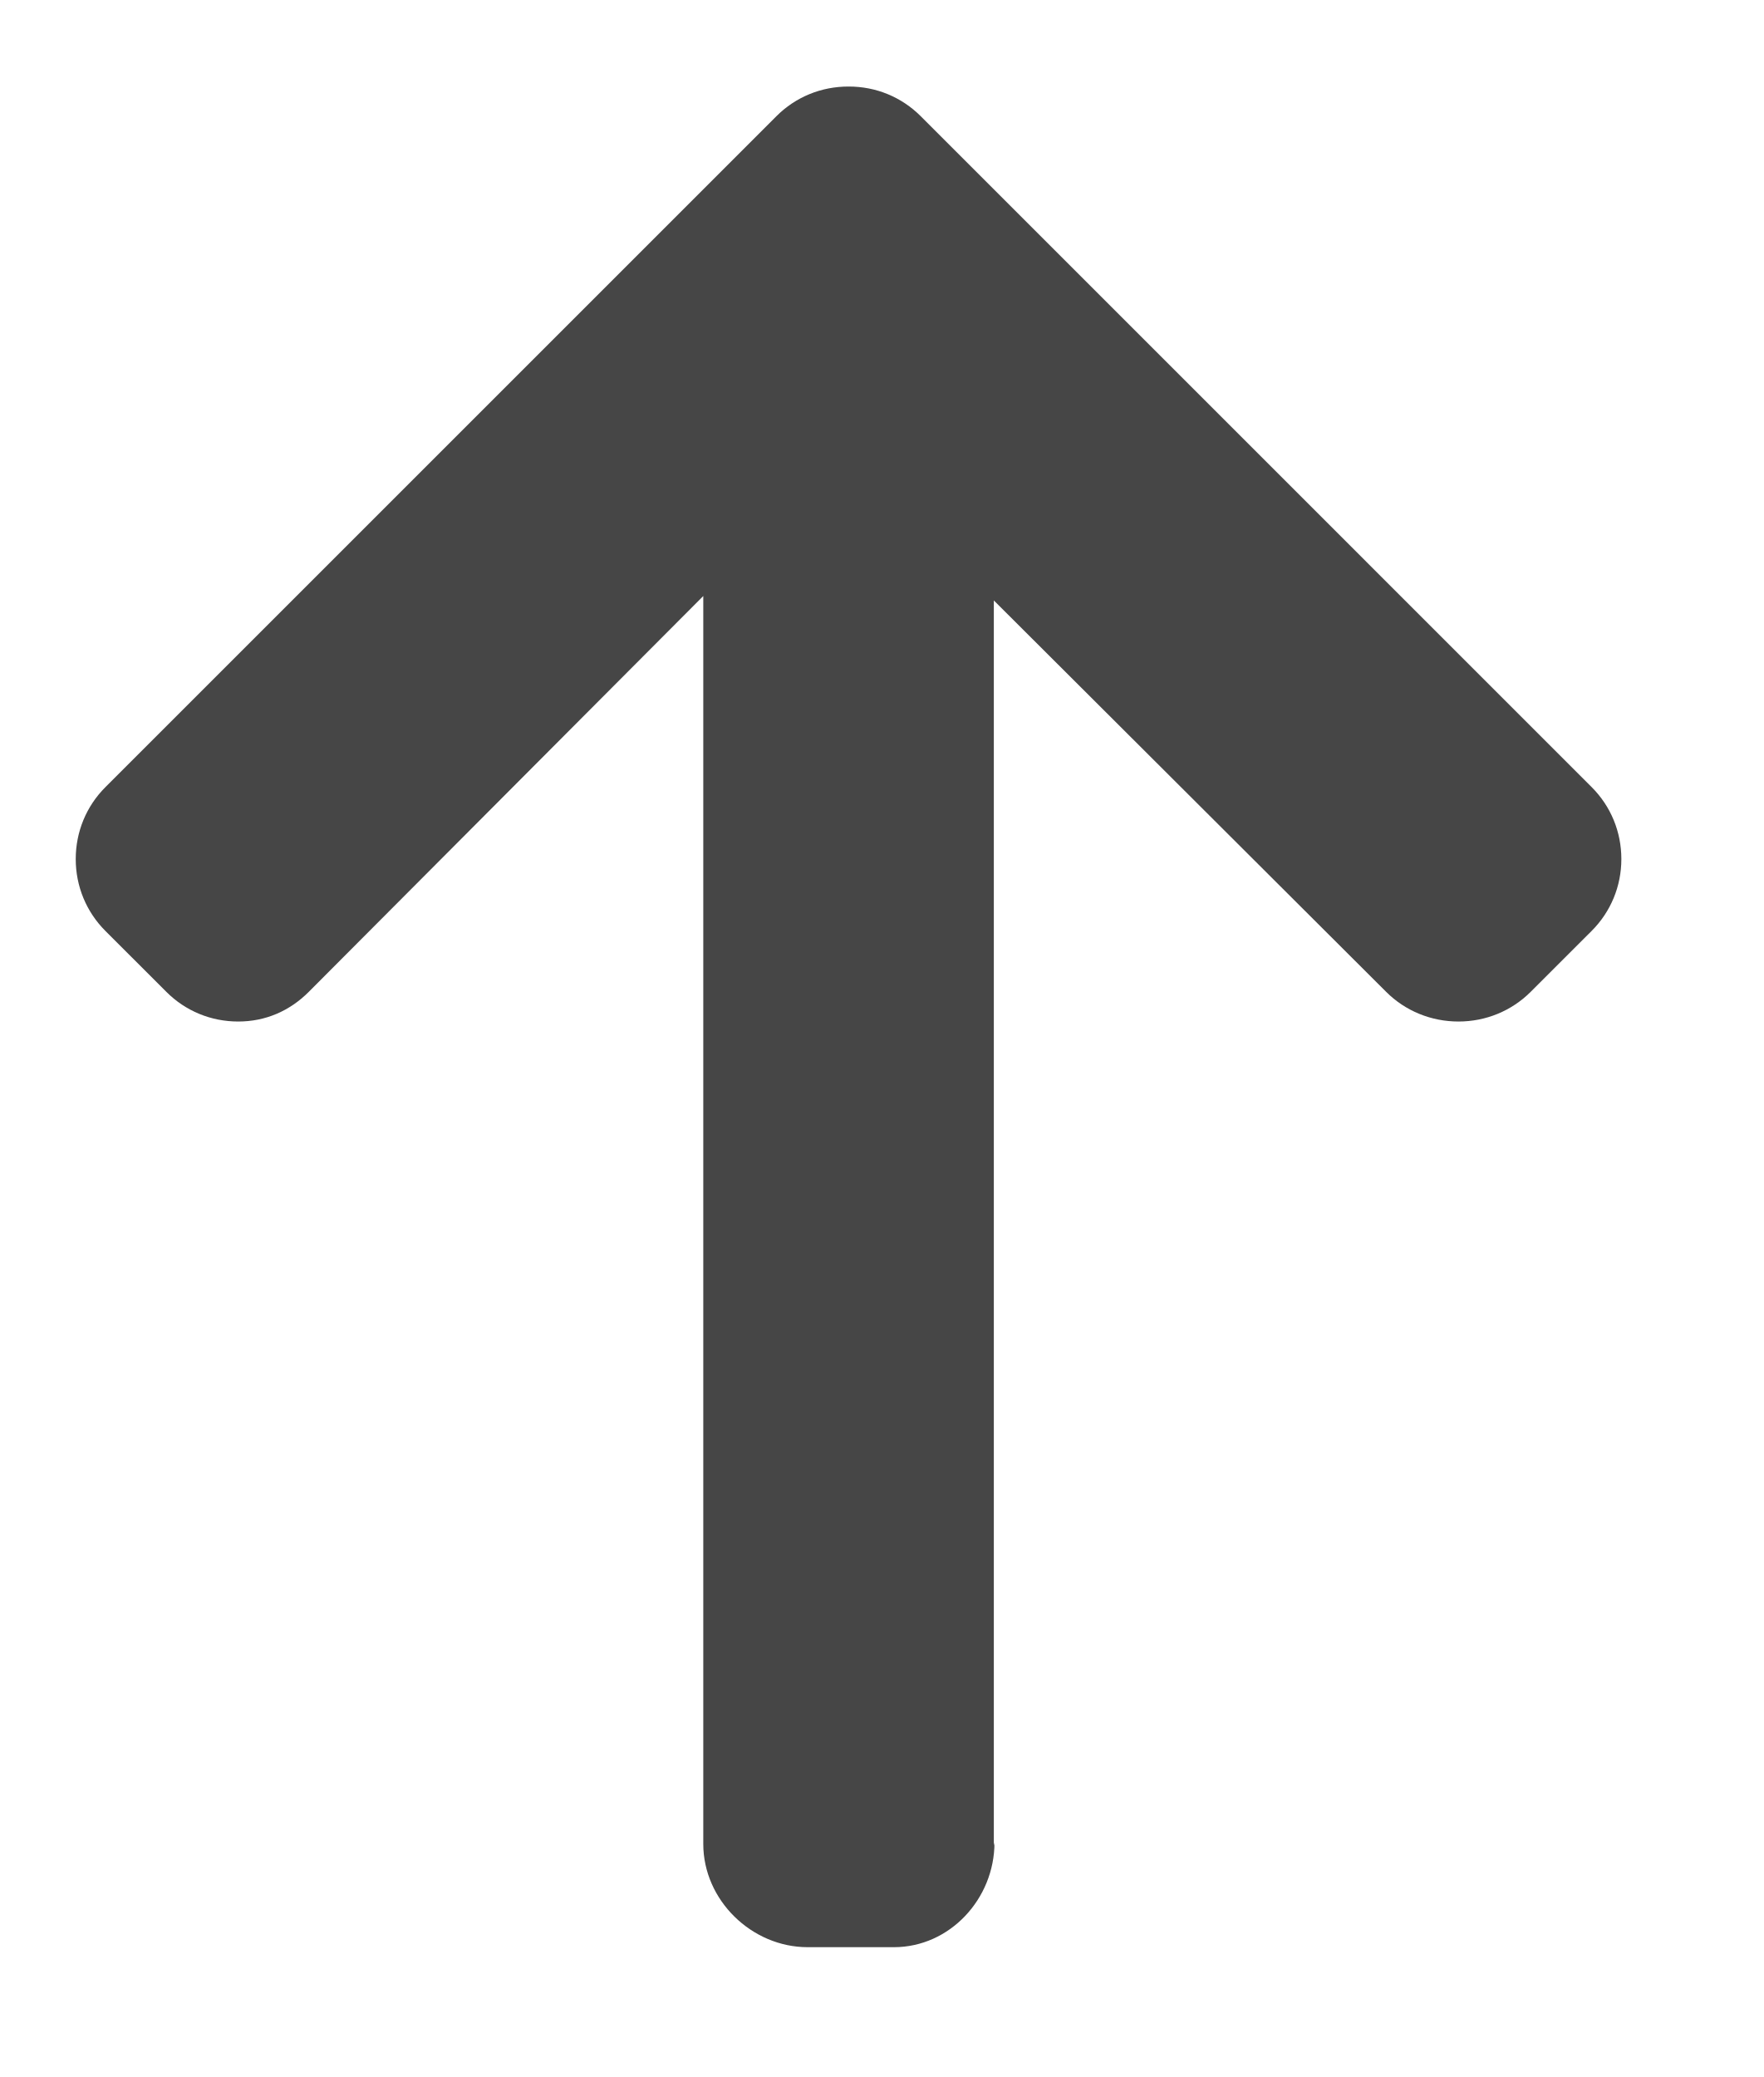
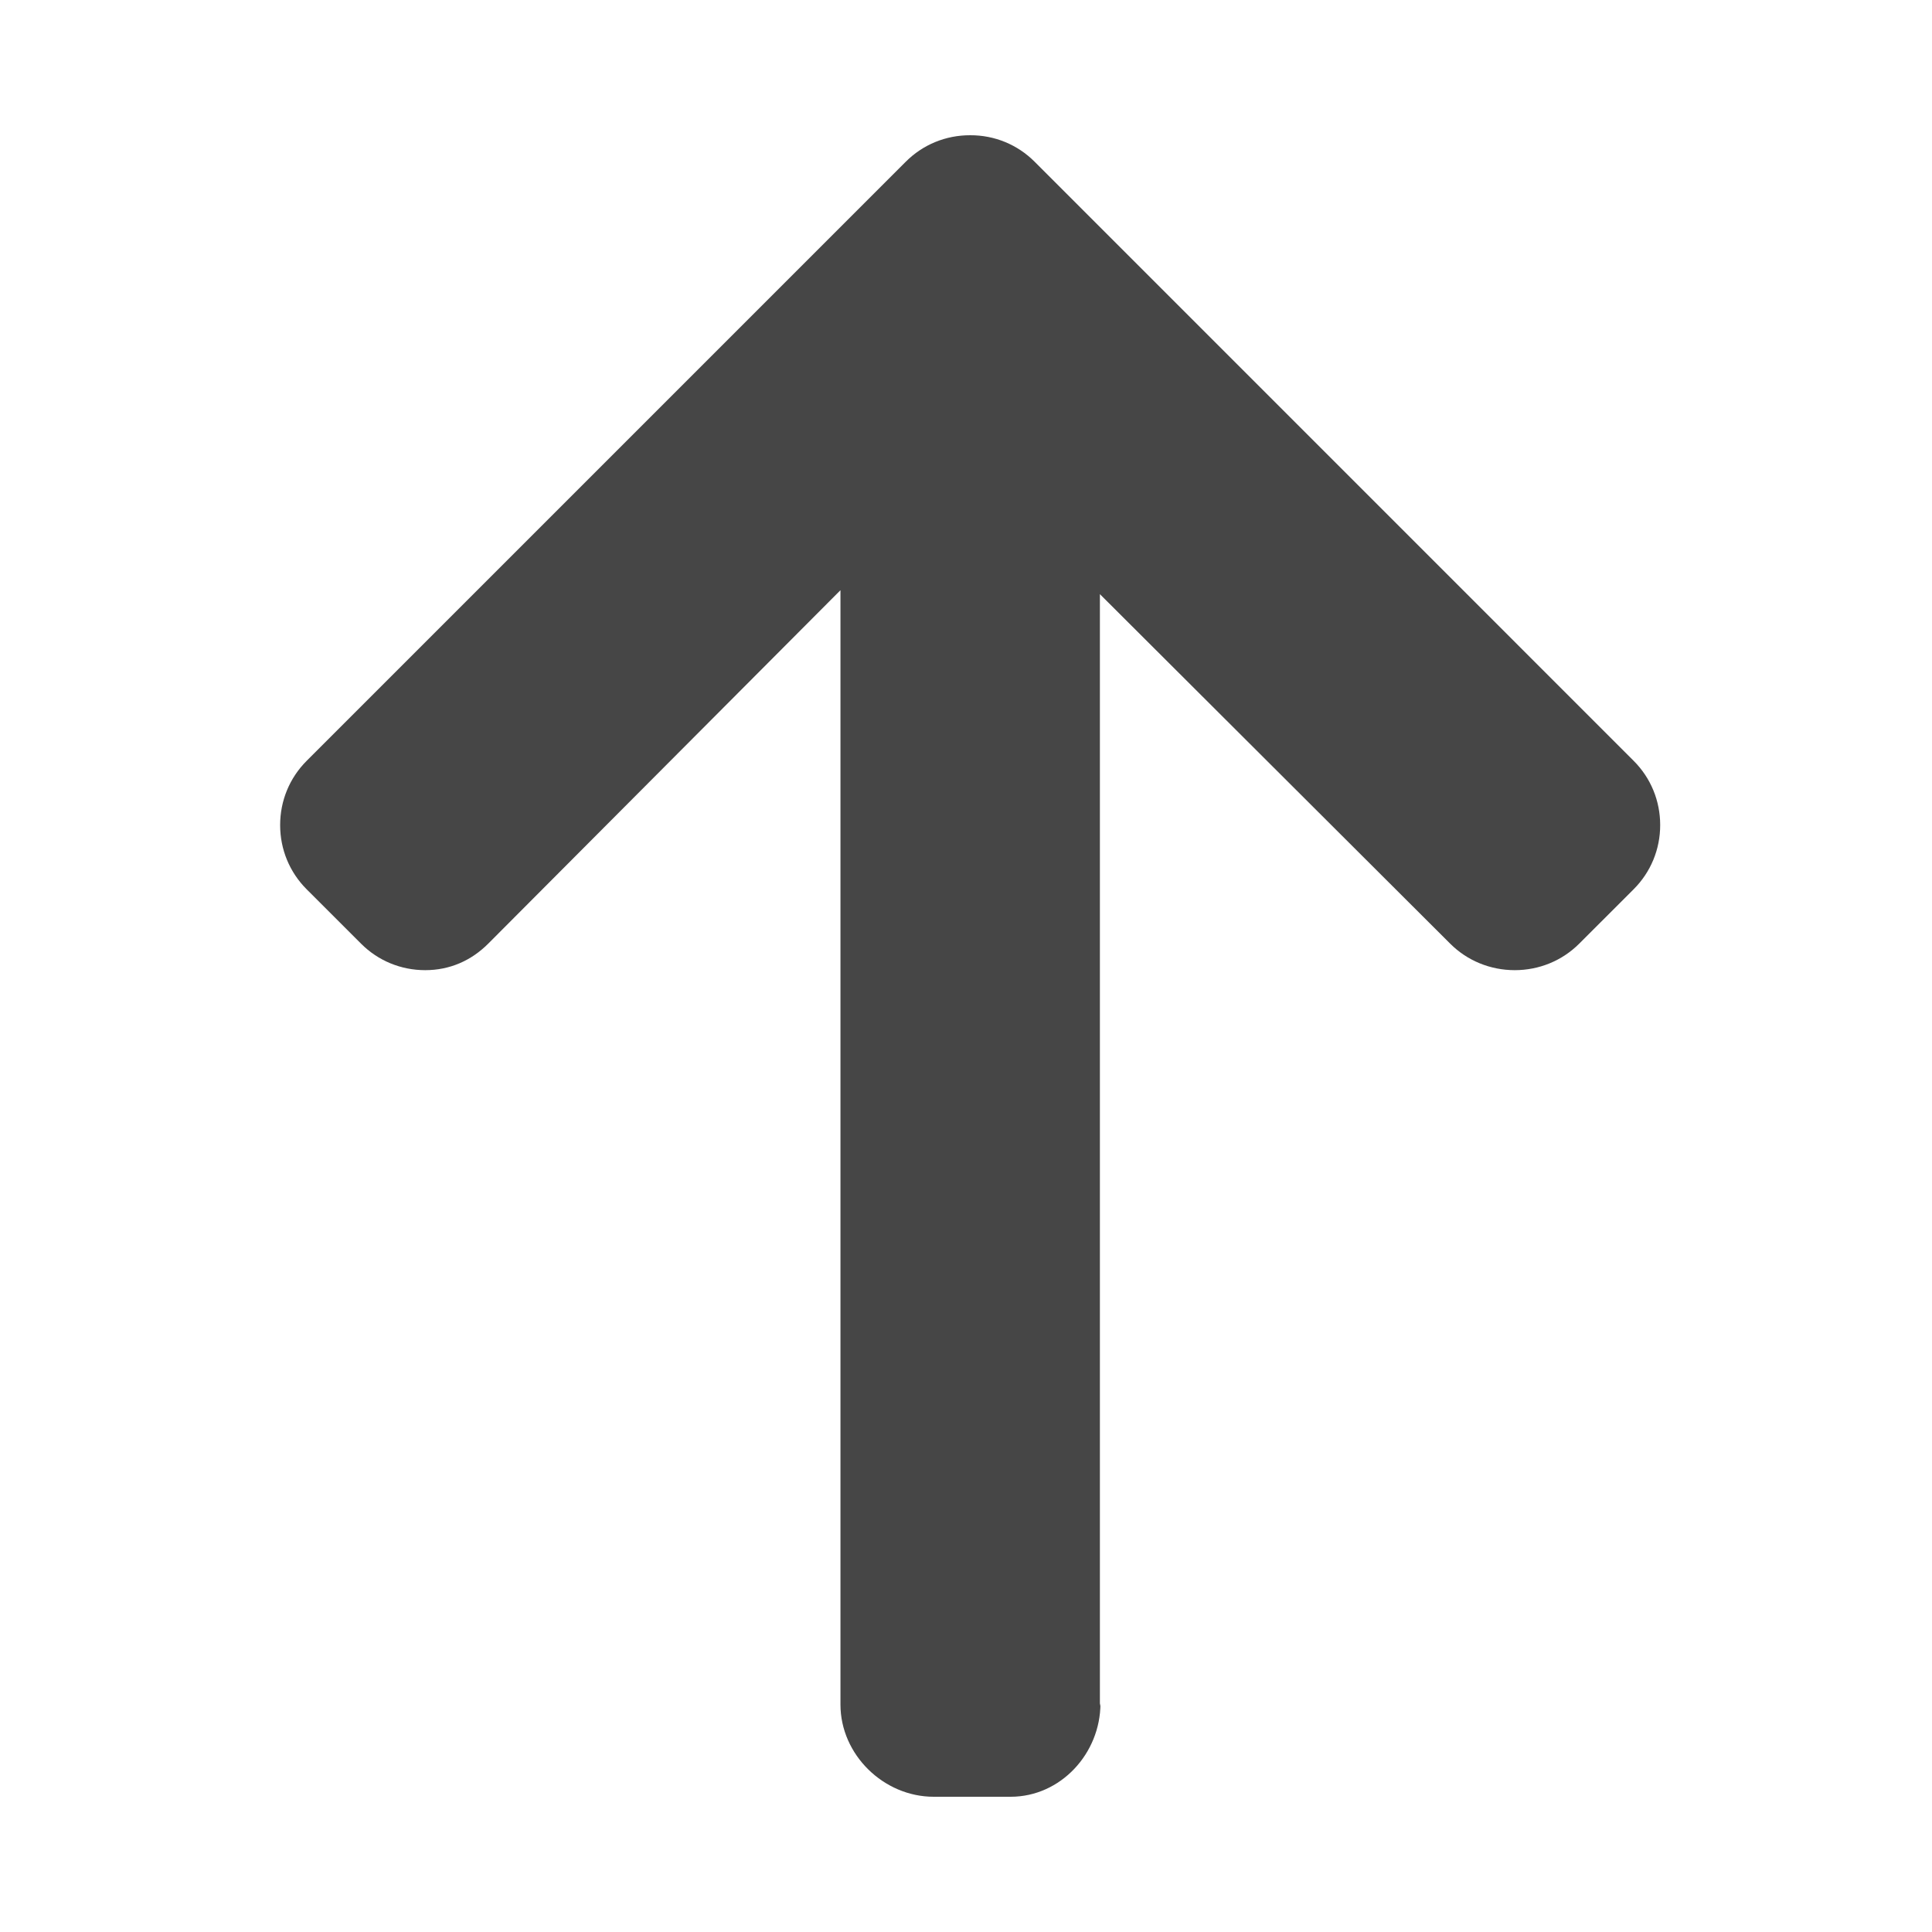
- <svg xmlns="http://www.w3.org/2000/svg" width="163" height="192" viewBox="0 0 163 192" fill="none">
-   <path d="M91.919 170.332L91.86 170.6V55.506L128.122 91.687C129.892 93.459 132.29 94.431 134.807 94.431C137.324 94.431 139.706 93.459 141.48 91.687L147.113 86.057C148.883 84.287 149.862 81.928 149.862 79.412C149.862 76.895 148.89 74.535 147.12 72.764L85.103 10.742C83.326 8.965 80.959 7.993 78.44 8C75.908 7.993 73.539 8.965 71.764 10.742L9.742 72.764C7.973 74.535 7 76.894 7 79.412C7 81.928 7.975 84.287 9.742 86.057L15.375 91.687C17.142 93.459 19.503 94.431 22.02 94.431C24.536 94.431 26.772 93.459 28.541 91.687L65.004 55.097L65.004 170.46C65.004 175.644 69.472 180 74.653 180H82.62C87.801 180 91.919 175.515 91.919 170.332Z" fill="#464646" />
+ <svg xmlns="http://www.w3.org/2000/svg" width="200" height="200" viewBox="0 0 200 200" fill="none">
+   <path d="M113.919 176.332L113.861 176.6V61.506L150.122 97.687C151.892 99.459 154.29 100.431 156.807 100.431C159.324 100.431 161.706 99.459 163.48 97.687L169.113 92.057C170.883 90.287 171.862 87.928 171.862 85.412C171.862 82.895 170.89 80.535 169.12 78.764L107.104 16.742C105.326 14.965 102.959 13.993 100.44 14C97.908 13.993 95.539 14.965 93.764 16.742L31.742 78.764C29.974 80.535 29 82.894 29 85.412C29 87.928 29.975 90.287 31.742 92.057L37.375 97.687C39.143 99.459 41.503 100.431 44.02 100.431C46.536 100.431 48.772 99.459 50.541 97.687L87.005 61.097L87.005 176.46C87.005 181.644 91.473 186 96.654 186H104.62C109.801 186 113.919 181.515 113.919 176.332Z" fill="#464646" />
</svg>
